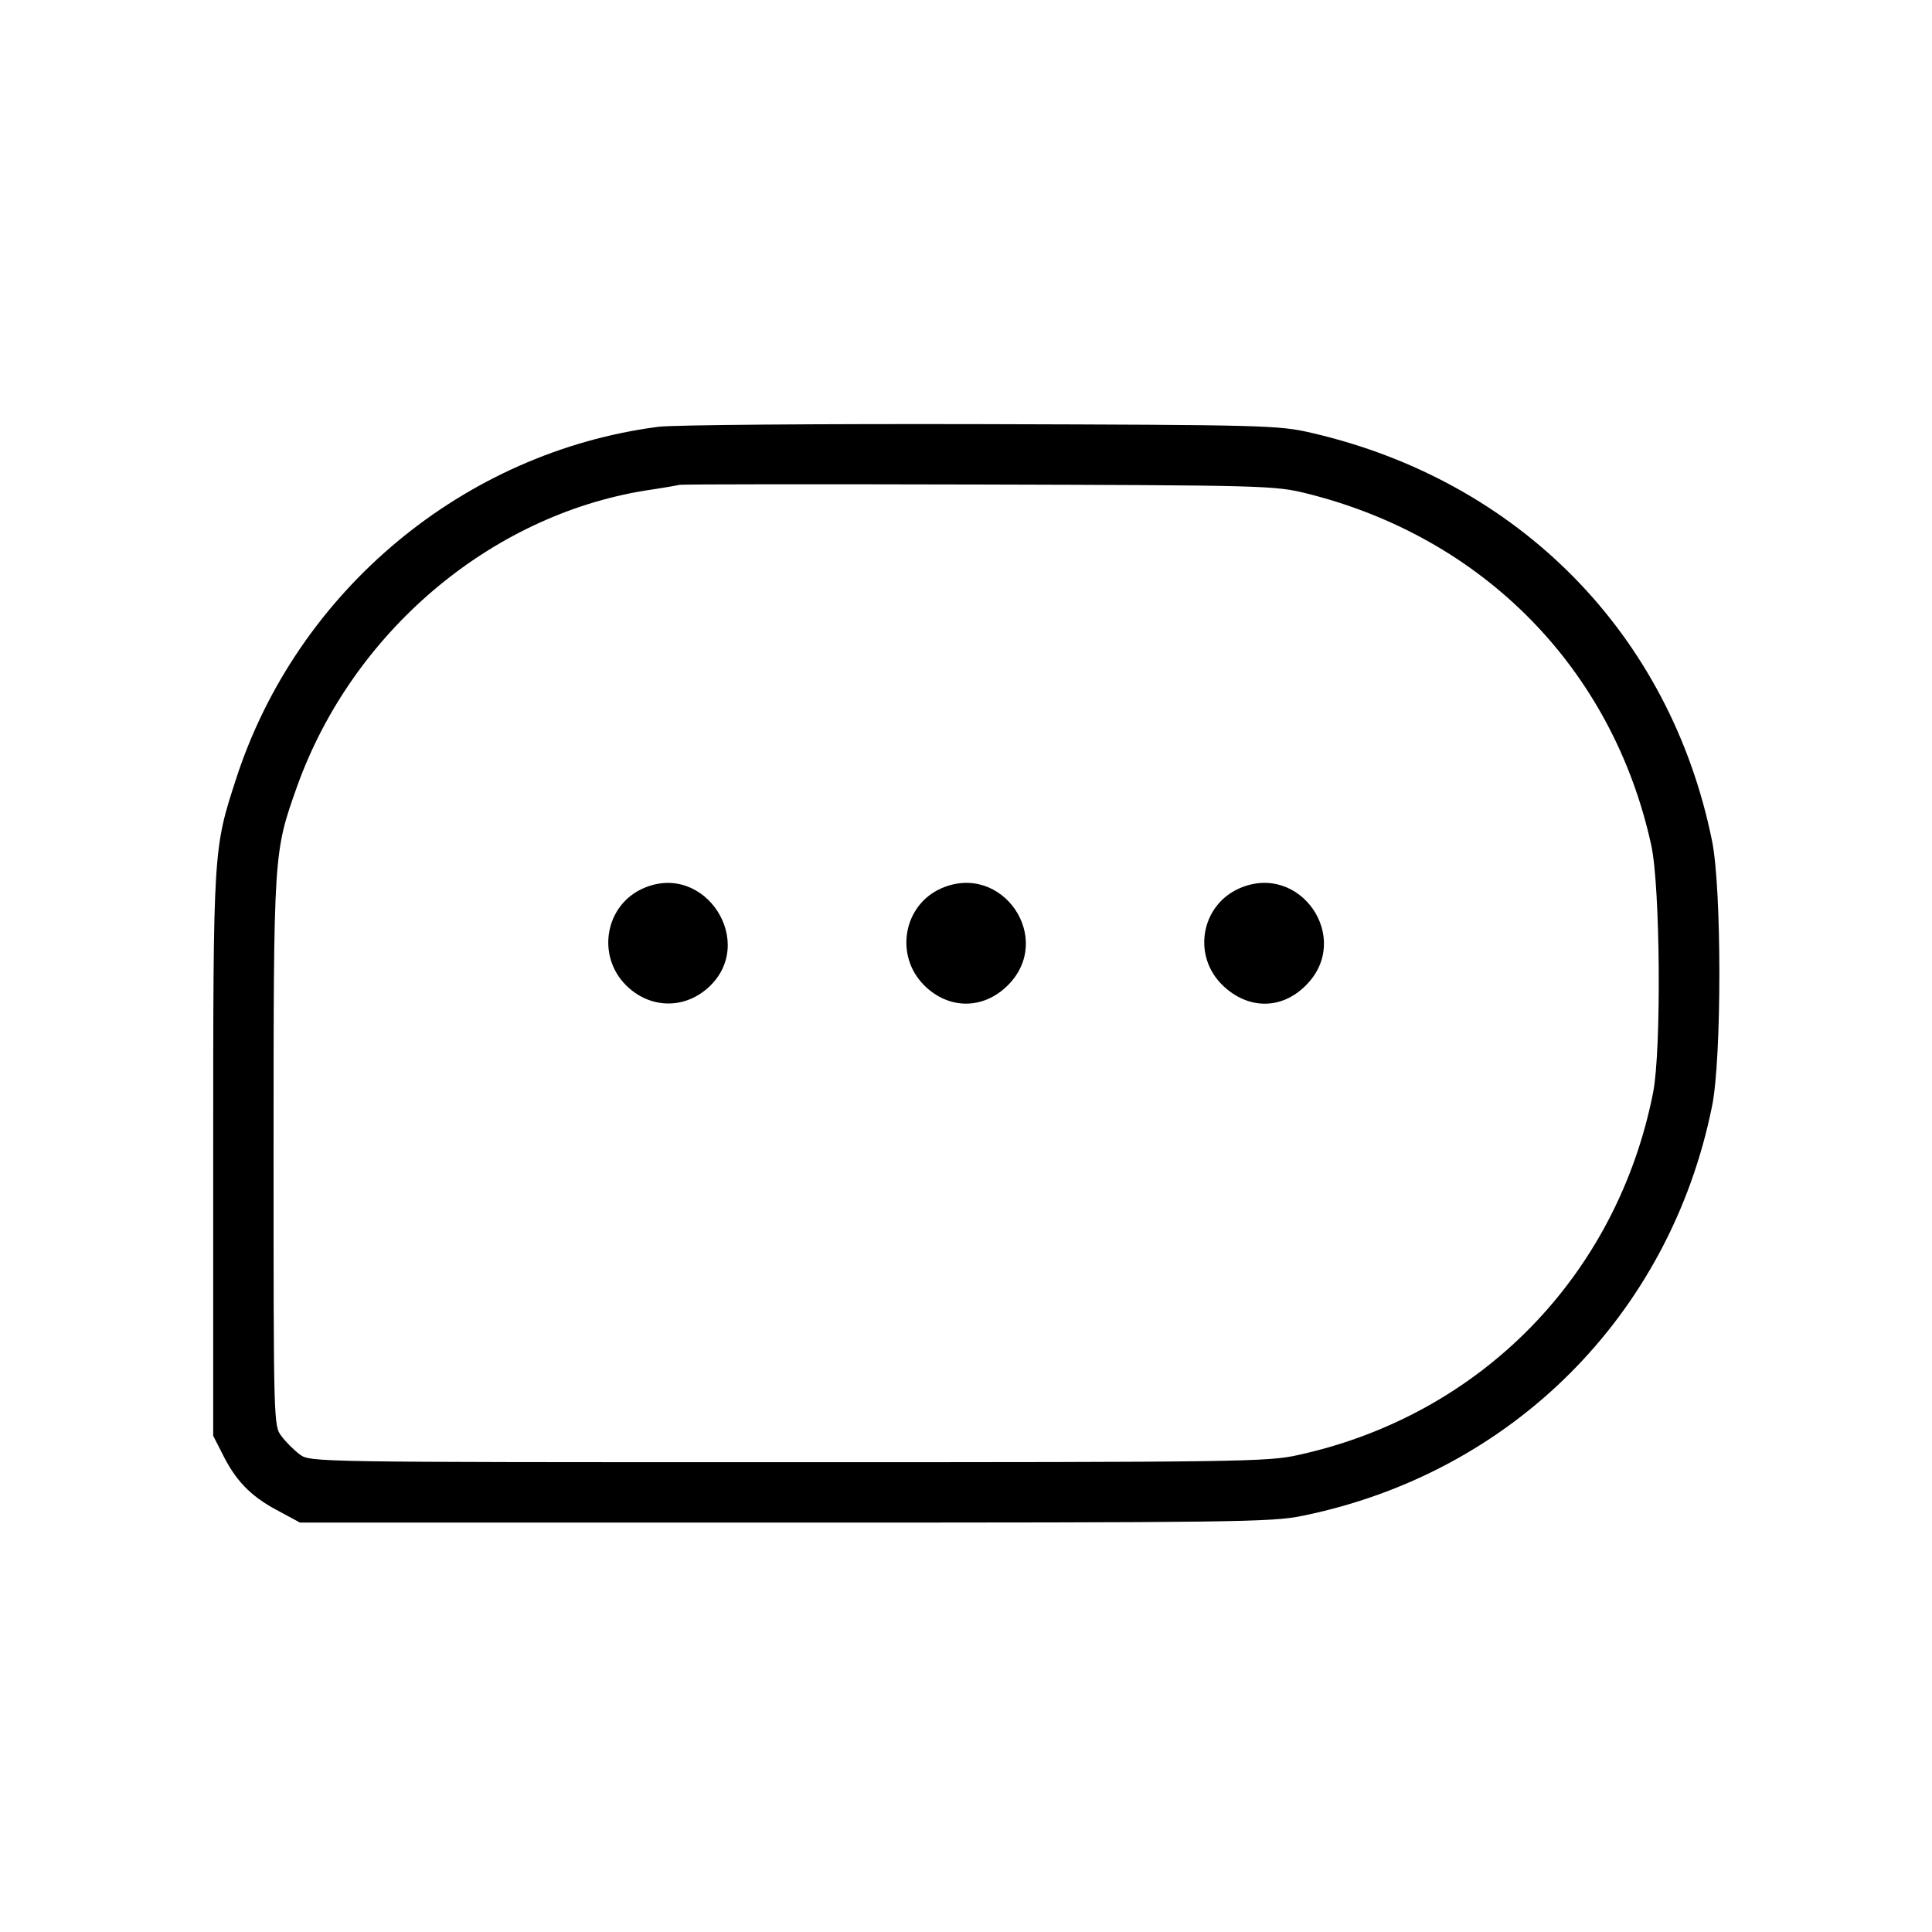
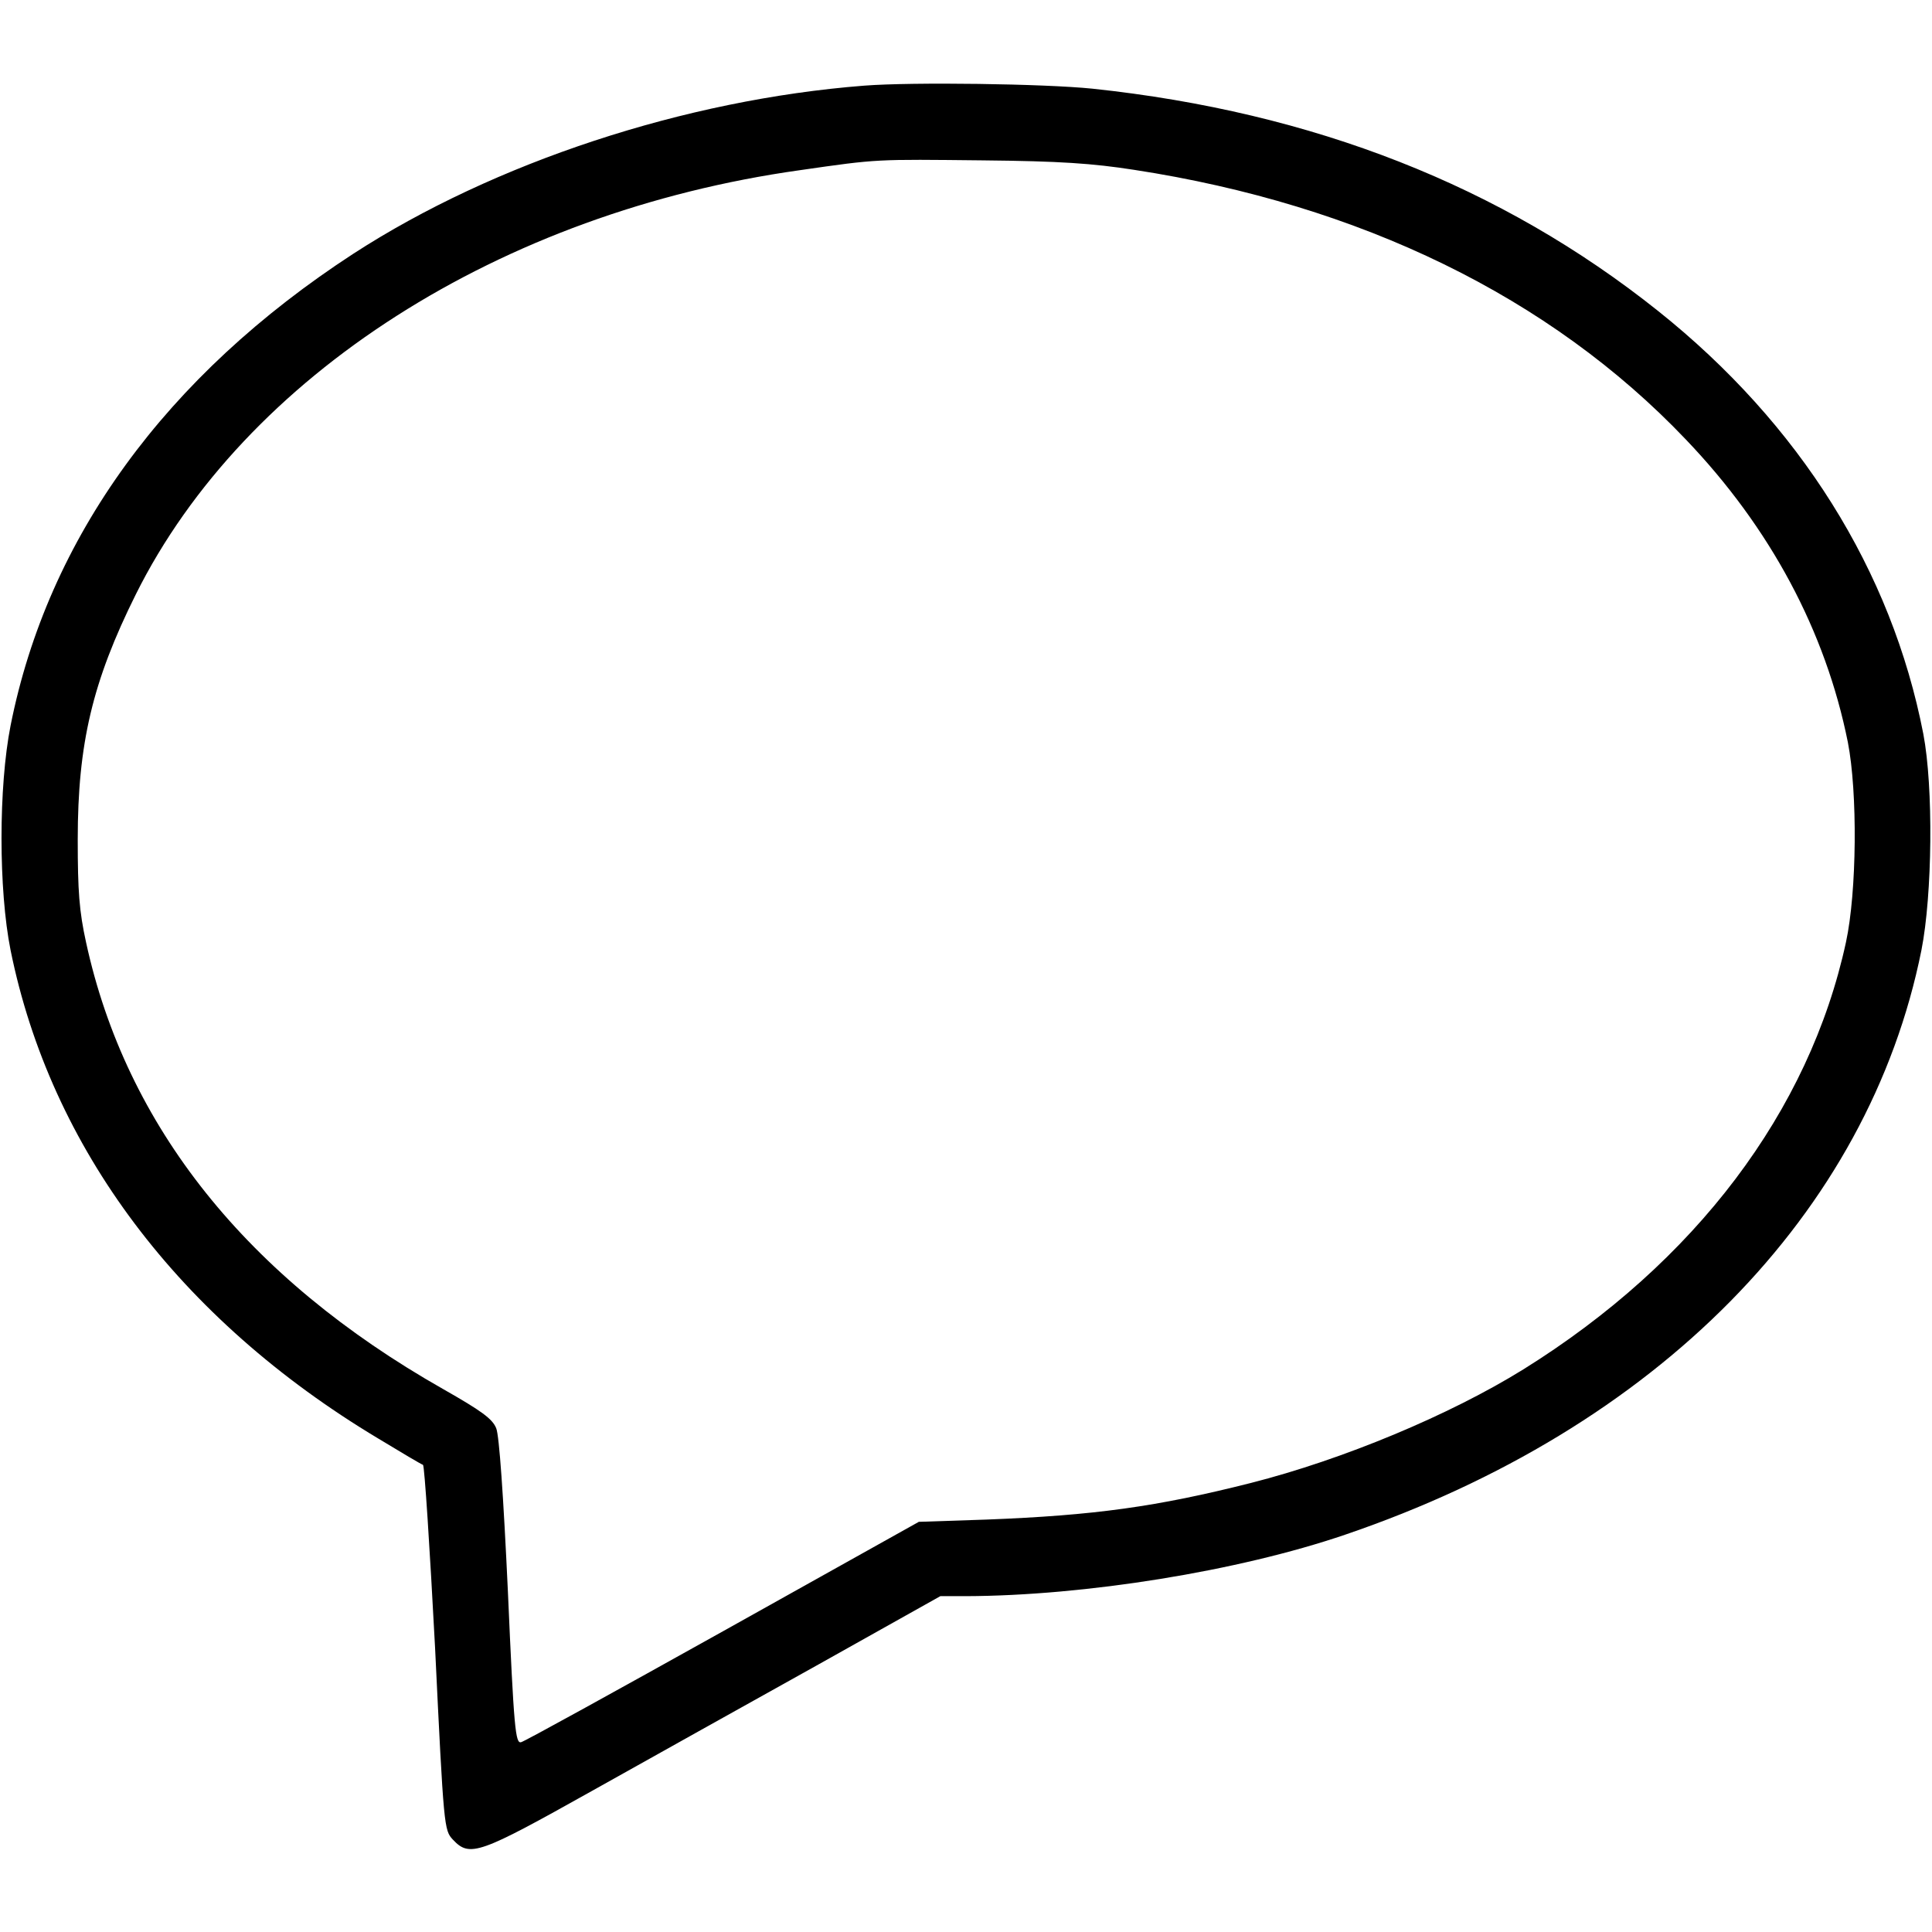
<svg xmlns="http://www.w3.org/2000/svg" version="1.0" width="512pt" height="512pt" viewBox="0 0 512 512" preserveAspectRatio="xMidYMid meet">
  <g transform="translate(0,512) scale(0.1,-0.1)" fill="#000000" stroke="none">
-     <path d="M1745 3989 c-516 -67 -957 -434 -1119 -932 -61 -188 -61 -183 -61 -997 l0 -745 23 -45 c35 -72 75 -114 144 -151 l63 -34 1285 0 c1190 0 1291 1 1372 18 554 113 973 531 1085 1085 26 126 26 578 0 704 -111 547 -511 954 -1062 1081 -87 20 -120 21 -875 23 -432 1 -816 -2 -855 -7z m1715 -176 c471 -116 814 -466 916 -933 24 -109 27 -542 5 -655 -96 -486 -457 -855 -941 -961 -80 -18 -153 -19 -1352 -19 -1264 0 -1267 0 -1294 21 -15 11 -37 33 -48 48 -21 27 -21 36 -21 754 0 796 0 792 62 967 146 408 510 718 923 785 41 6 82 13 90 15 8 2 366 2 795 1 754 -2 783 -3 865 -23z" />
-     <path d="M1705 2766 c-101 -44 -125 -178 -46 -257 61 -61 151 -65 216 -8 134 118 -6 337 -170 265z" />
-     <path d="M2495 2766 c-101 -44 -125 -178 -46 -257 65 -65 157 -65 222 0 124 124 -15 327 -176 257z" />
-     <path d="M3285 2766 c-103 -45 -126 -180 -44 -258 67 -64 156 -64 220 1 124 124 -15 327 -176 257z" />
+     <path d="M2290 4893 c-475 -37 -981 -204 -1353 -445 -498 -324 -810 -753 -909 -1251 -32 -162 -32 -435 0 -595 106 -524 447 -978 974 -1294 61 -37 115 -69 119 -70 4 -2 18 -220 32 -485 23 -478 24 -483 47 -508 45 -48 69 -39 369 129 152 85 422 236 600 335 l323 181 67 0 c316 1 722 66 1006 163 825 281 1387 851 1527 1549 29 147 32 432 5 573 -84 433 -328 822 -703 1121 -415 331 -914 527 -1499 589 -127 13 -476 18 -605 8z m715 -223 c600 -92 1103 -337 1462 -714 225 -235 371 -509 430 -803 26 -133 24 -396 -5 -530 -97 -448 -399 -848 -855 -1132 -195 -121 -478 -239 -722 -301 -249 -63 -415 -86 -700 -97 l-180 -6 -519 -290 c-285 -159 -526 -292 -535 -294 -15 -4 -19 33 -35 399 -12 256 -23 414 -31 433 -10 25 -39 46 -141 104 -520 295 -840 696 -946 1184 -18 82 -22 135 -22 272 0 254 39 419 154 650 289 580 967 1013 1760 1124 208 30 200 29 485 26 205 -2 290 -8 400 -25z" />
  </g>
</svg>
